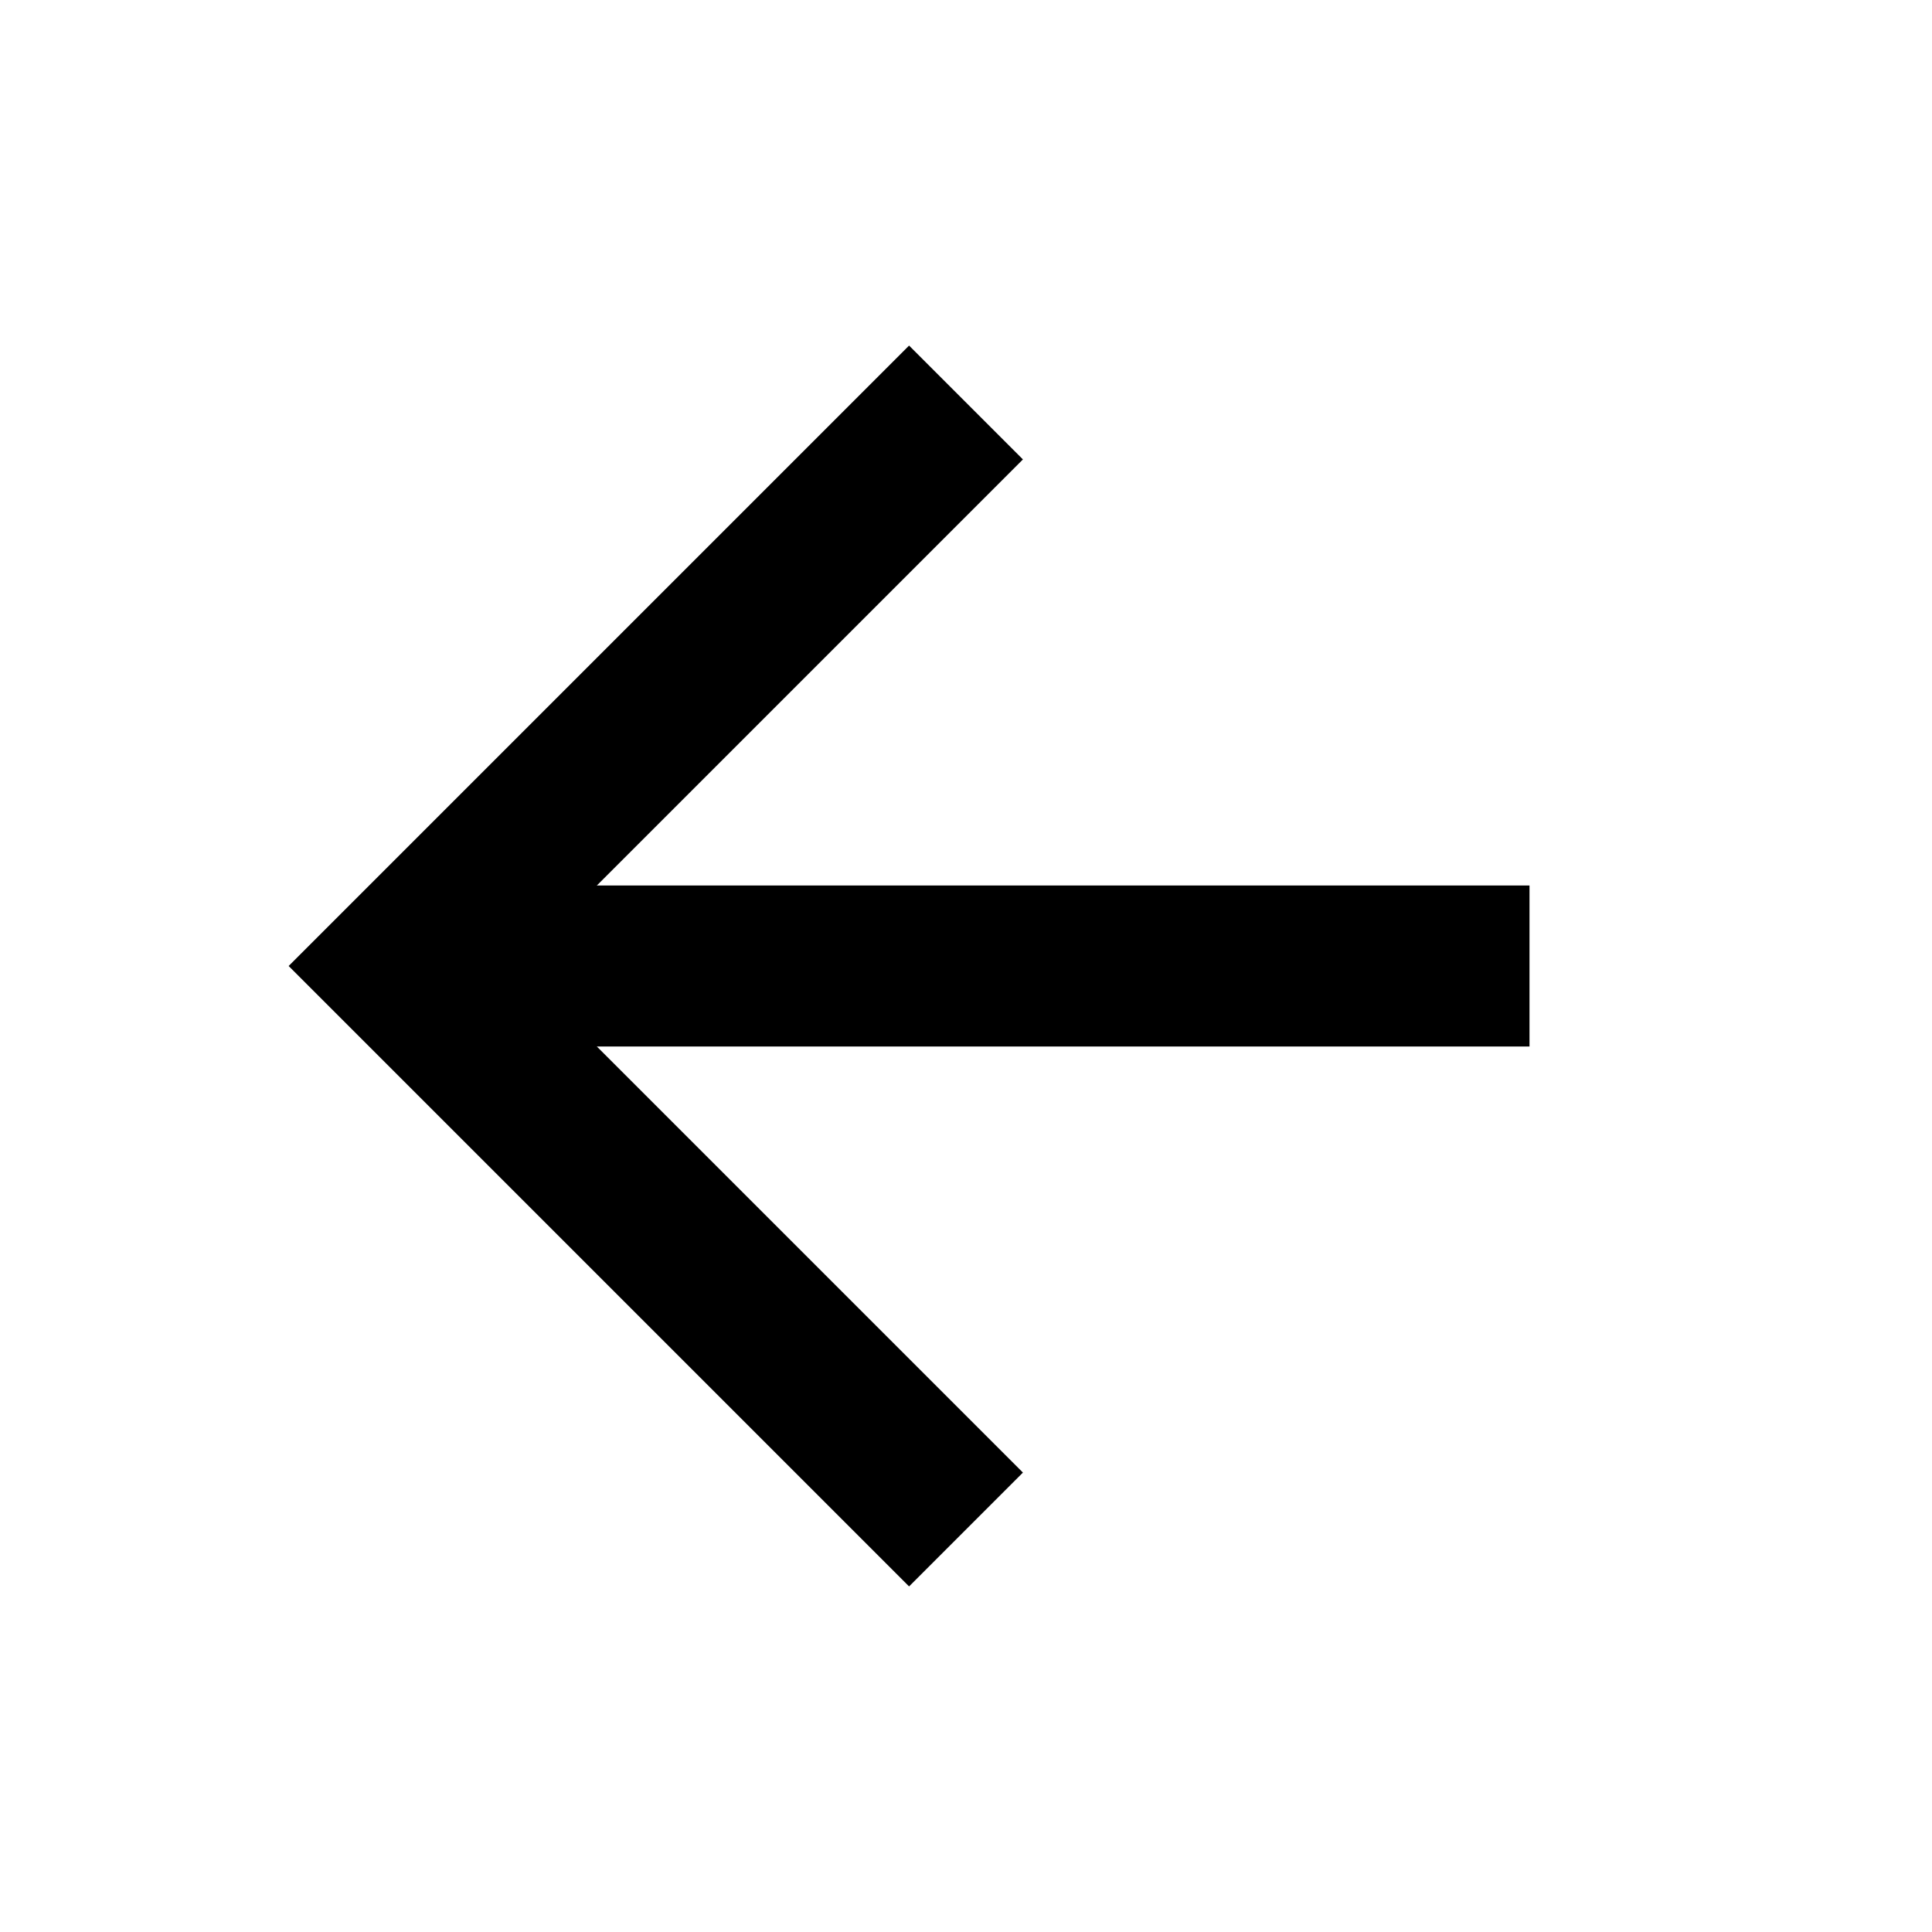
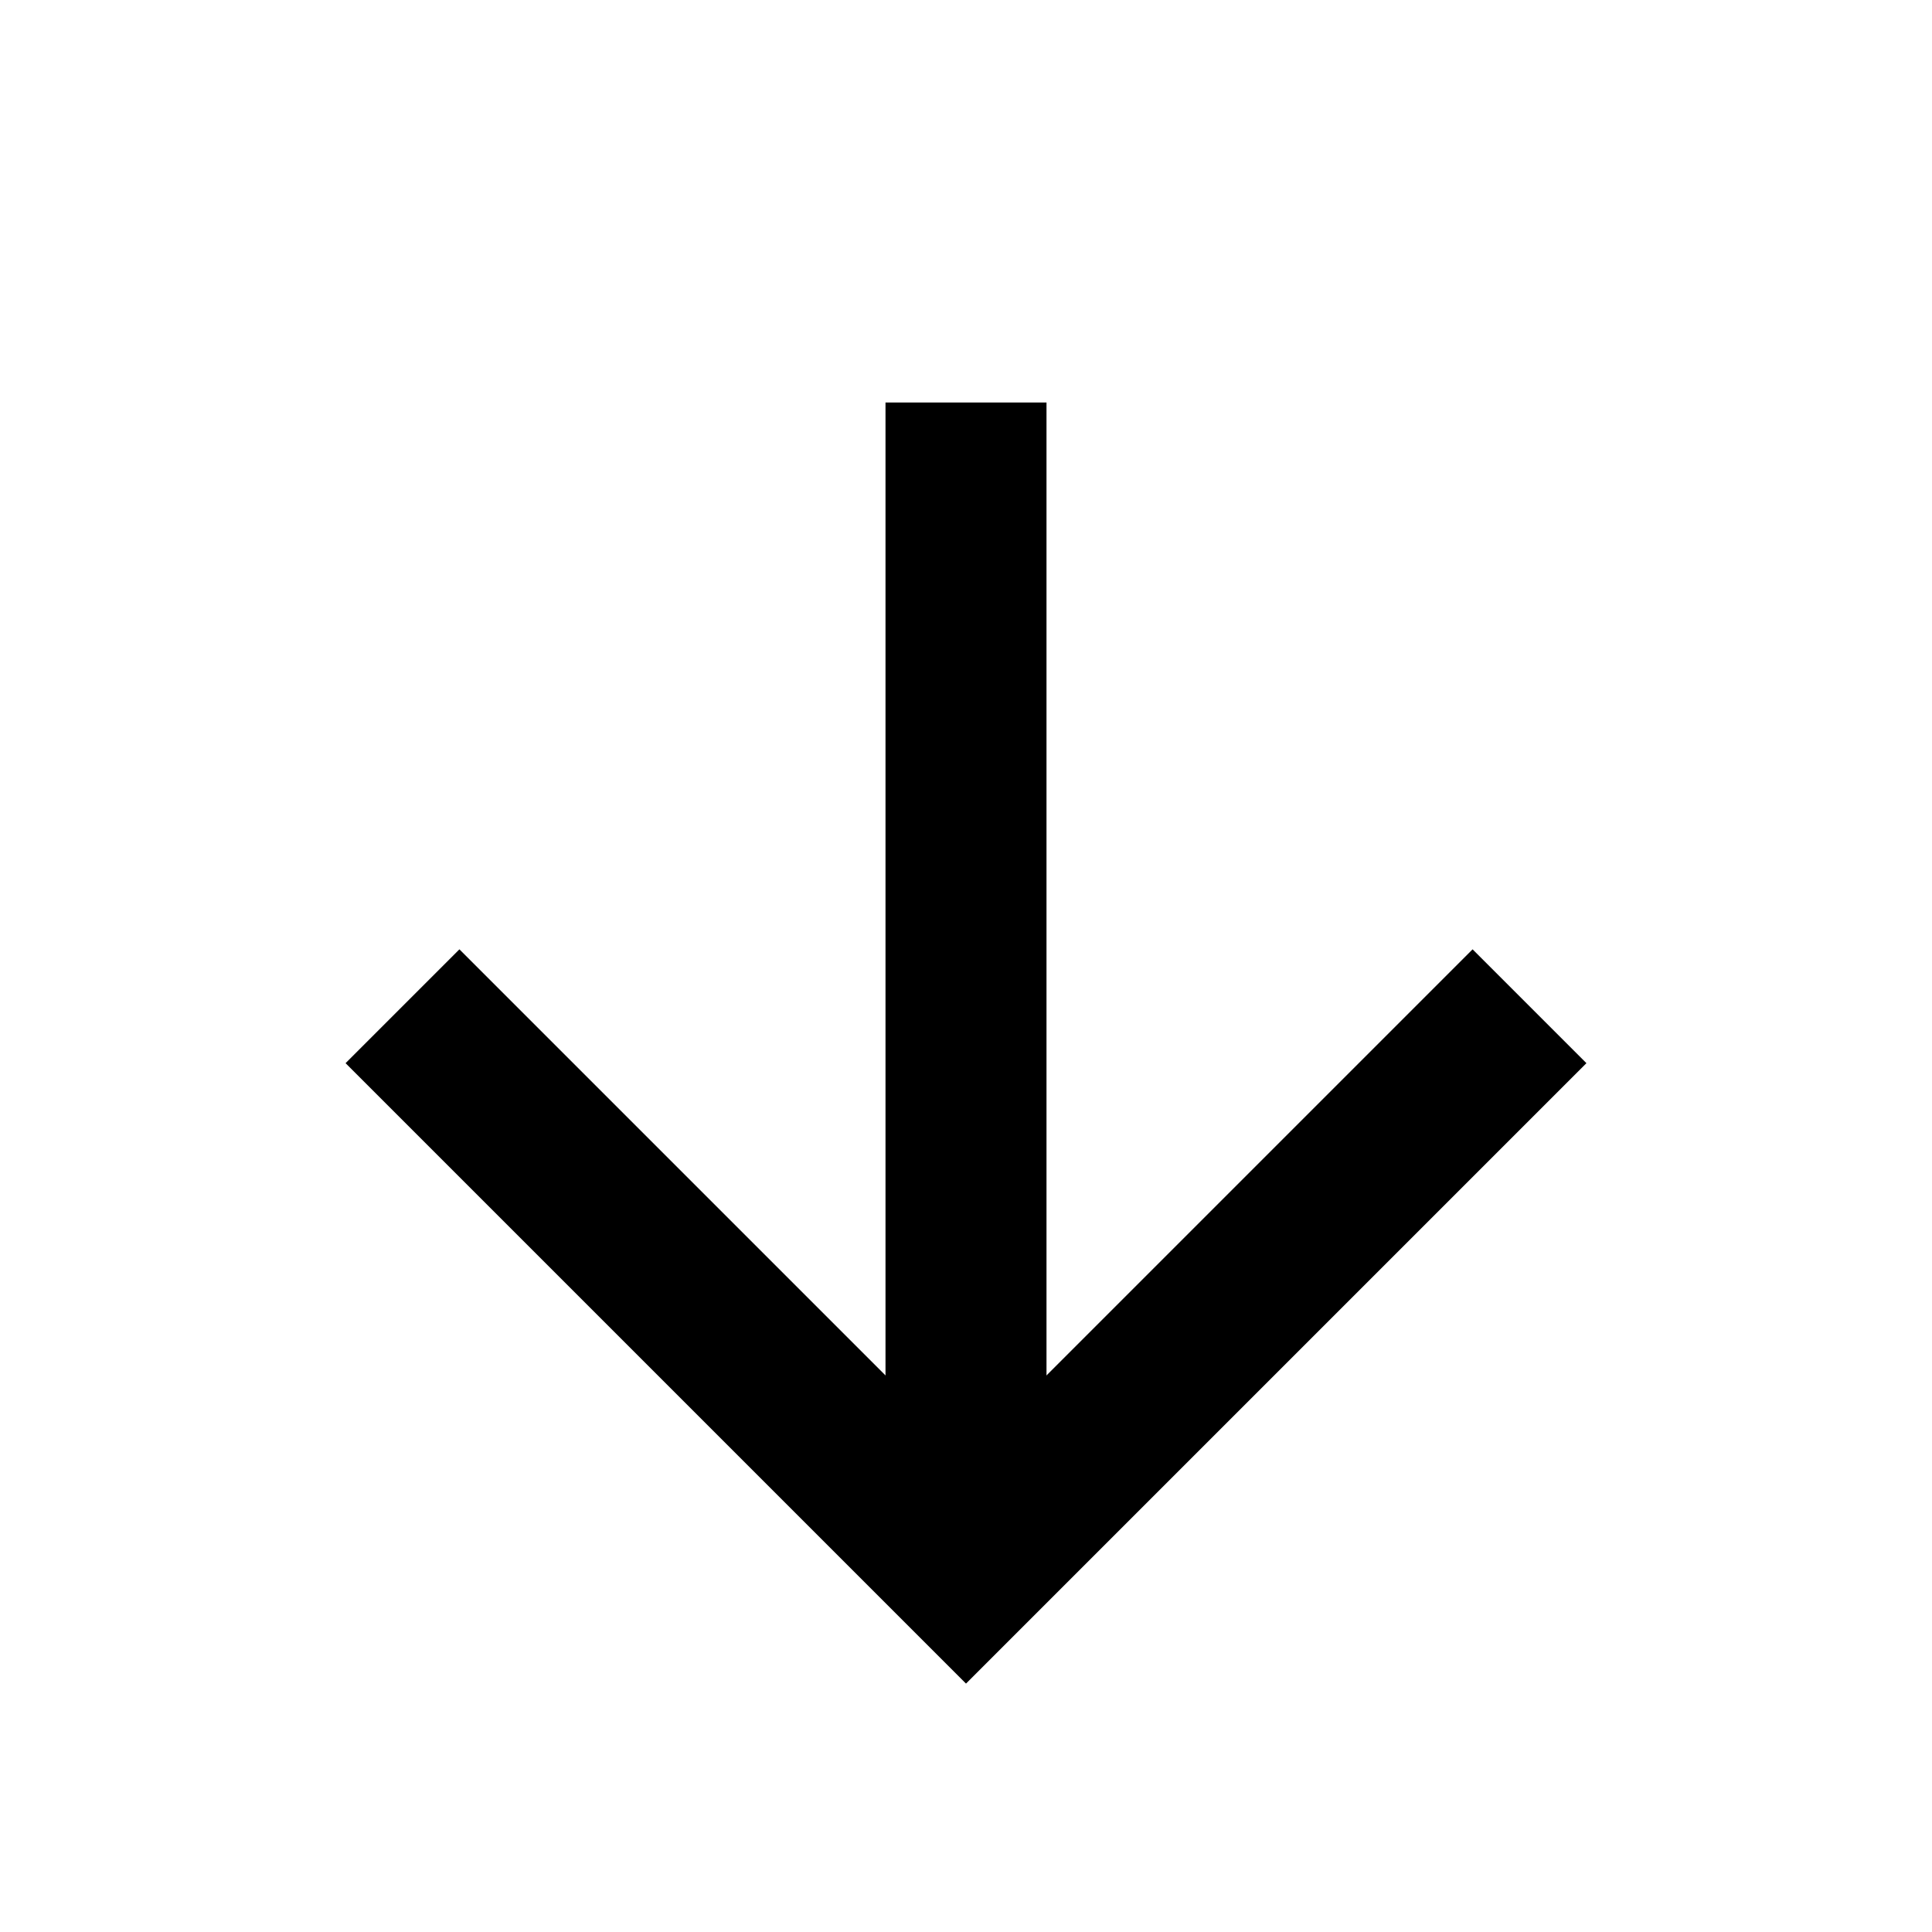
<svg xmlns="http://www.w3.org/2000/svg" width="24px" height="24px" fill="none" stroke="#000000" stroke-width="2px" viewBox="0 0 24 24" preserveAspectRatio="xMidYMid">
-   <line x1="19" y1="12" x2="5" y2="12" />
-   <polyline points="12 19 5 12 12 5" />
+   <line x1="12" y1="5" x2="12" y2="19.5" />
+   <polyline points="19 12.5 12 19.5 5 12.5" />
</svg>
